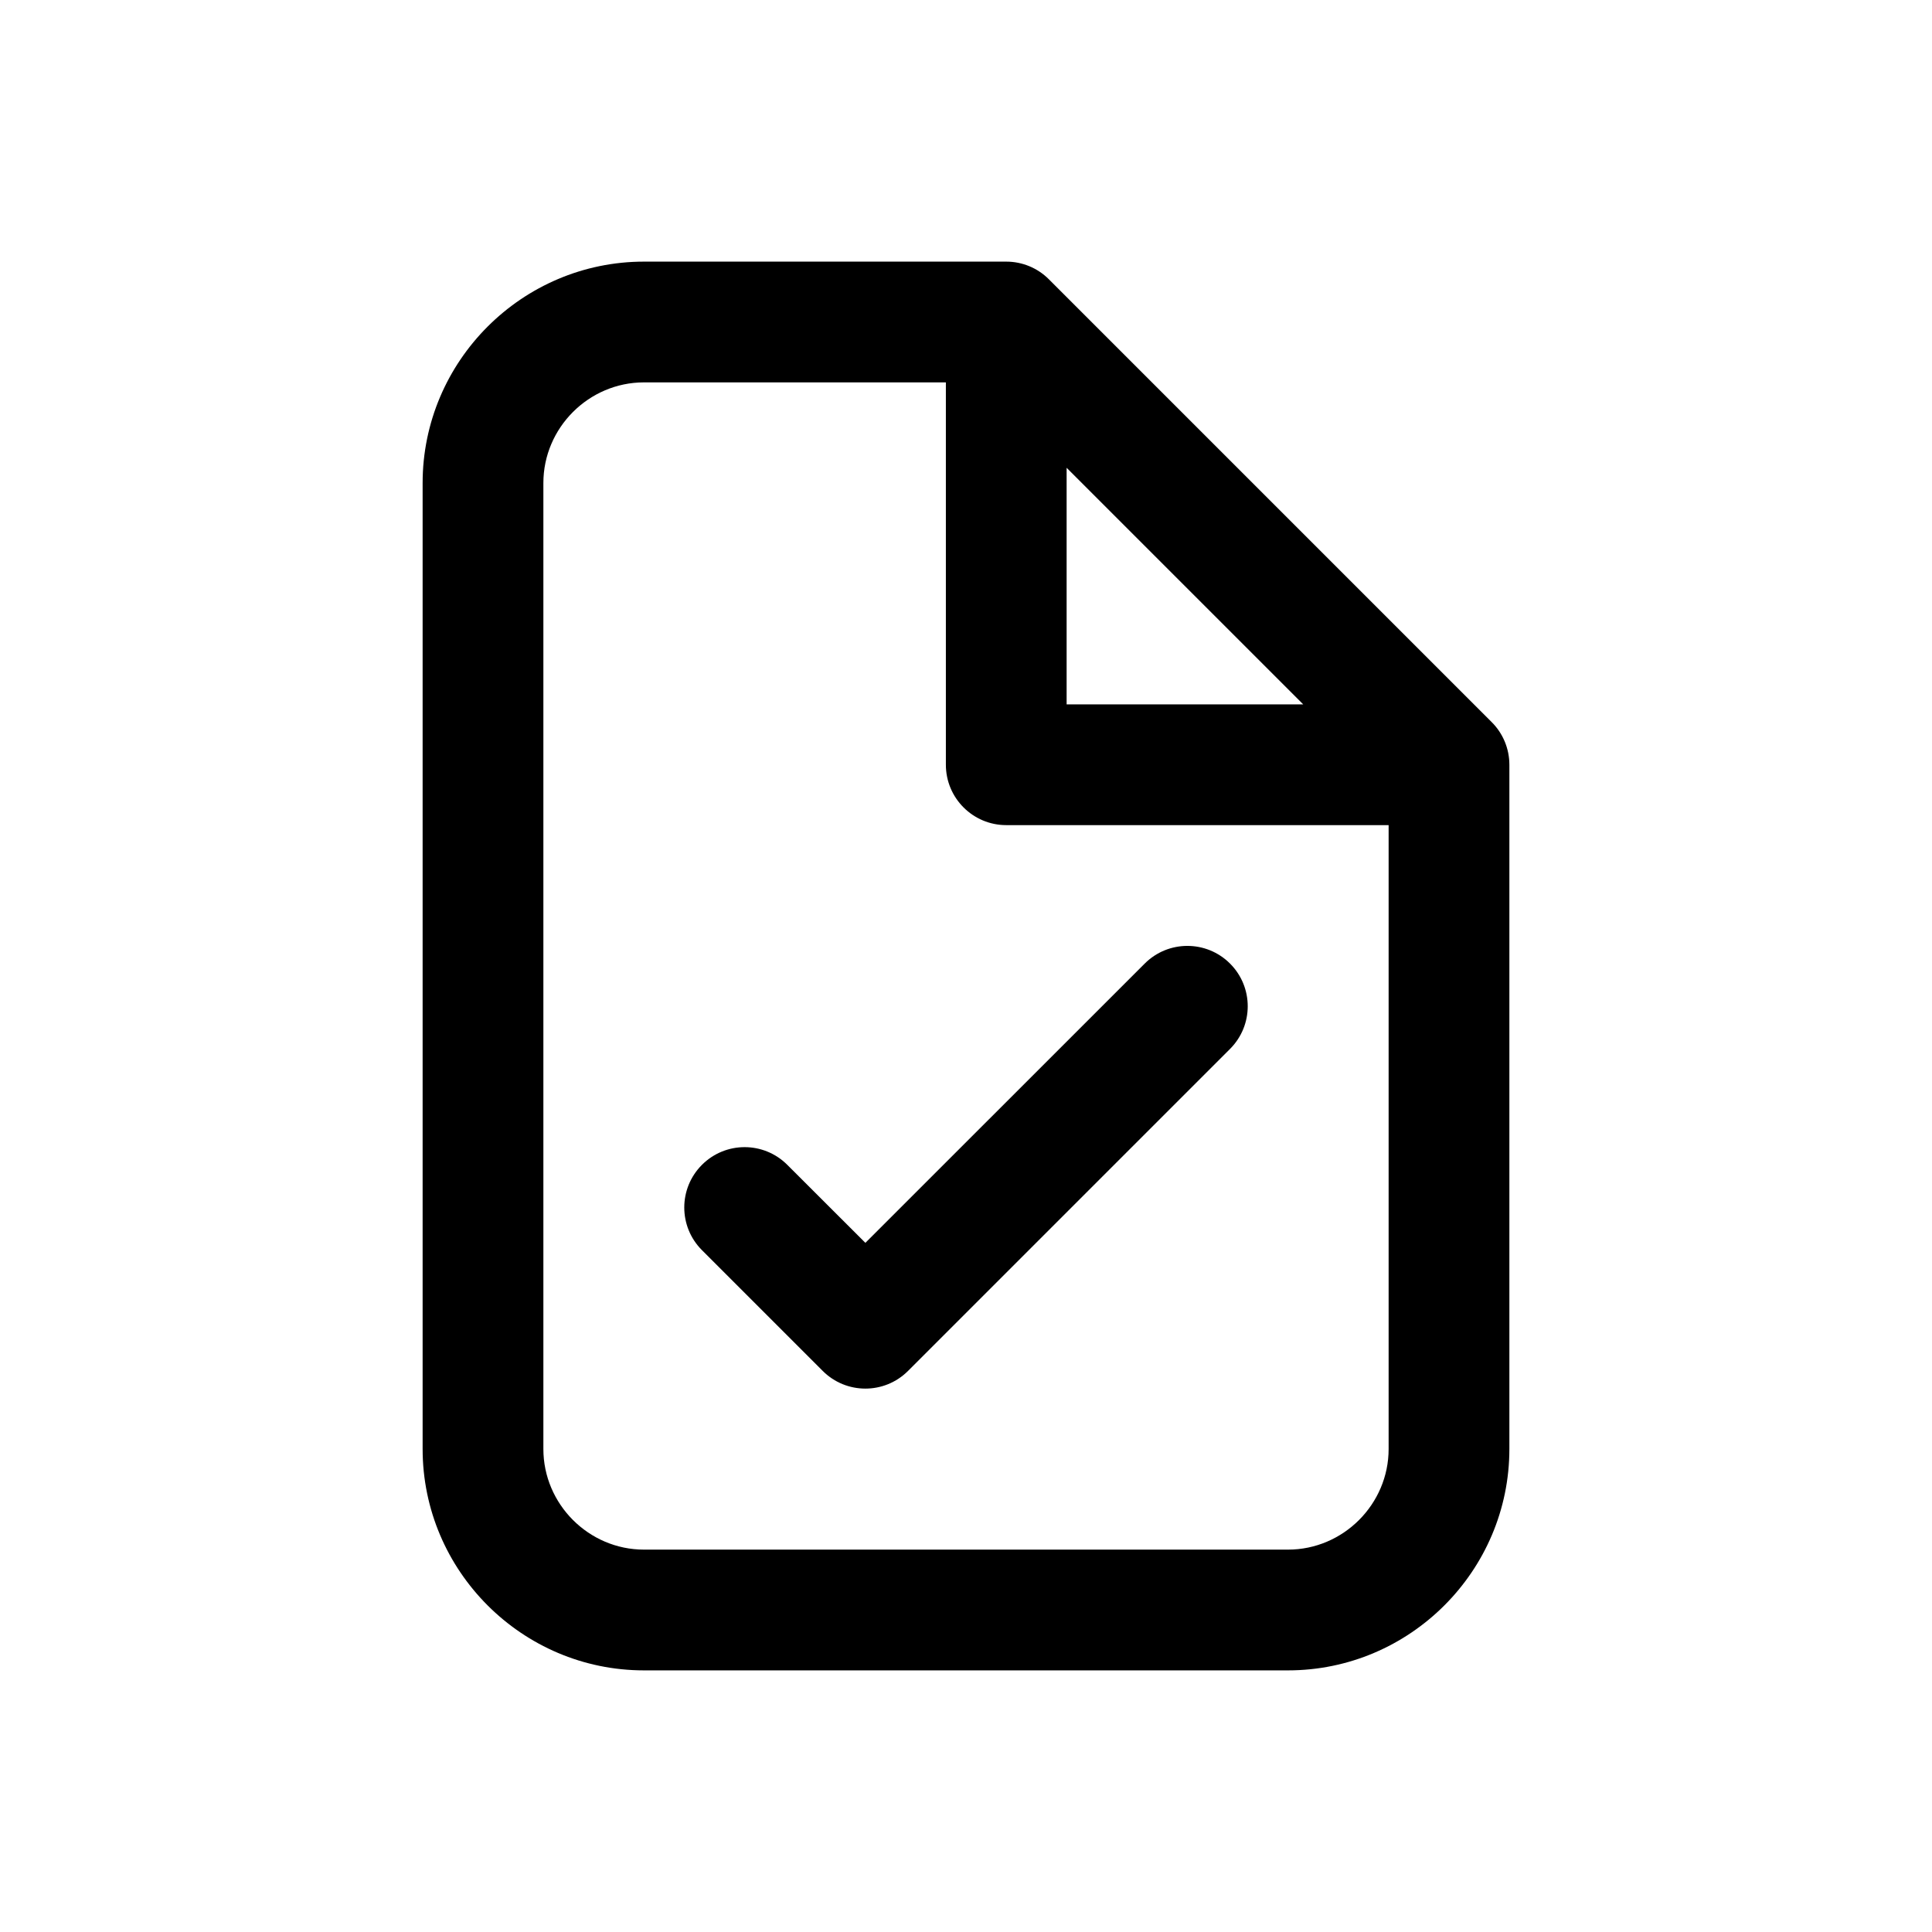
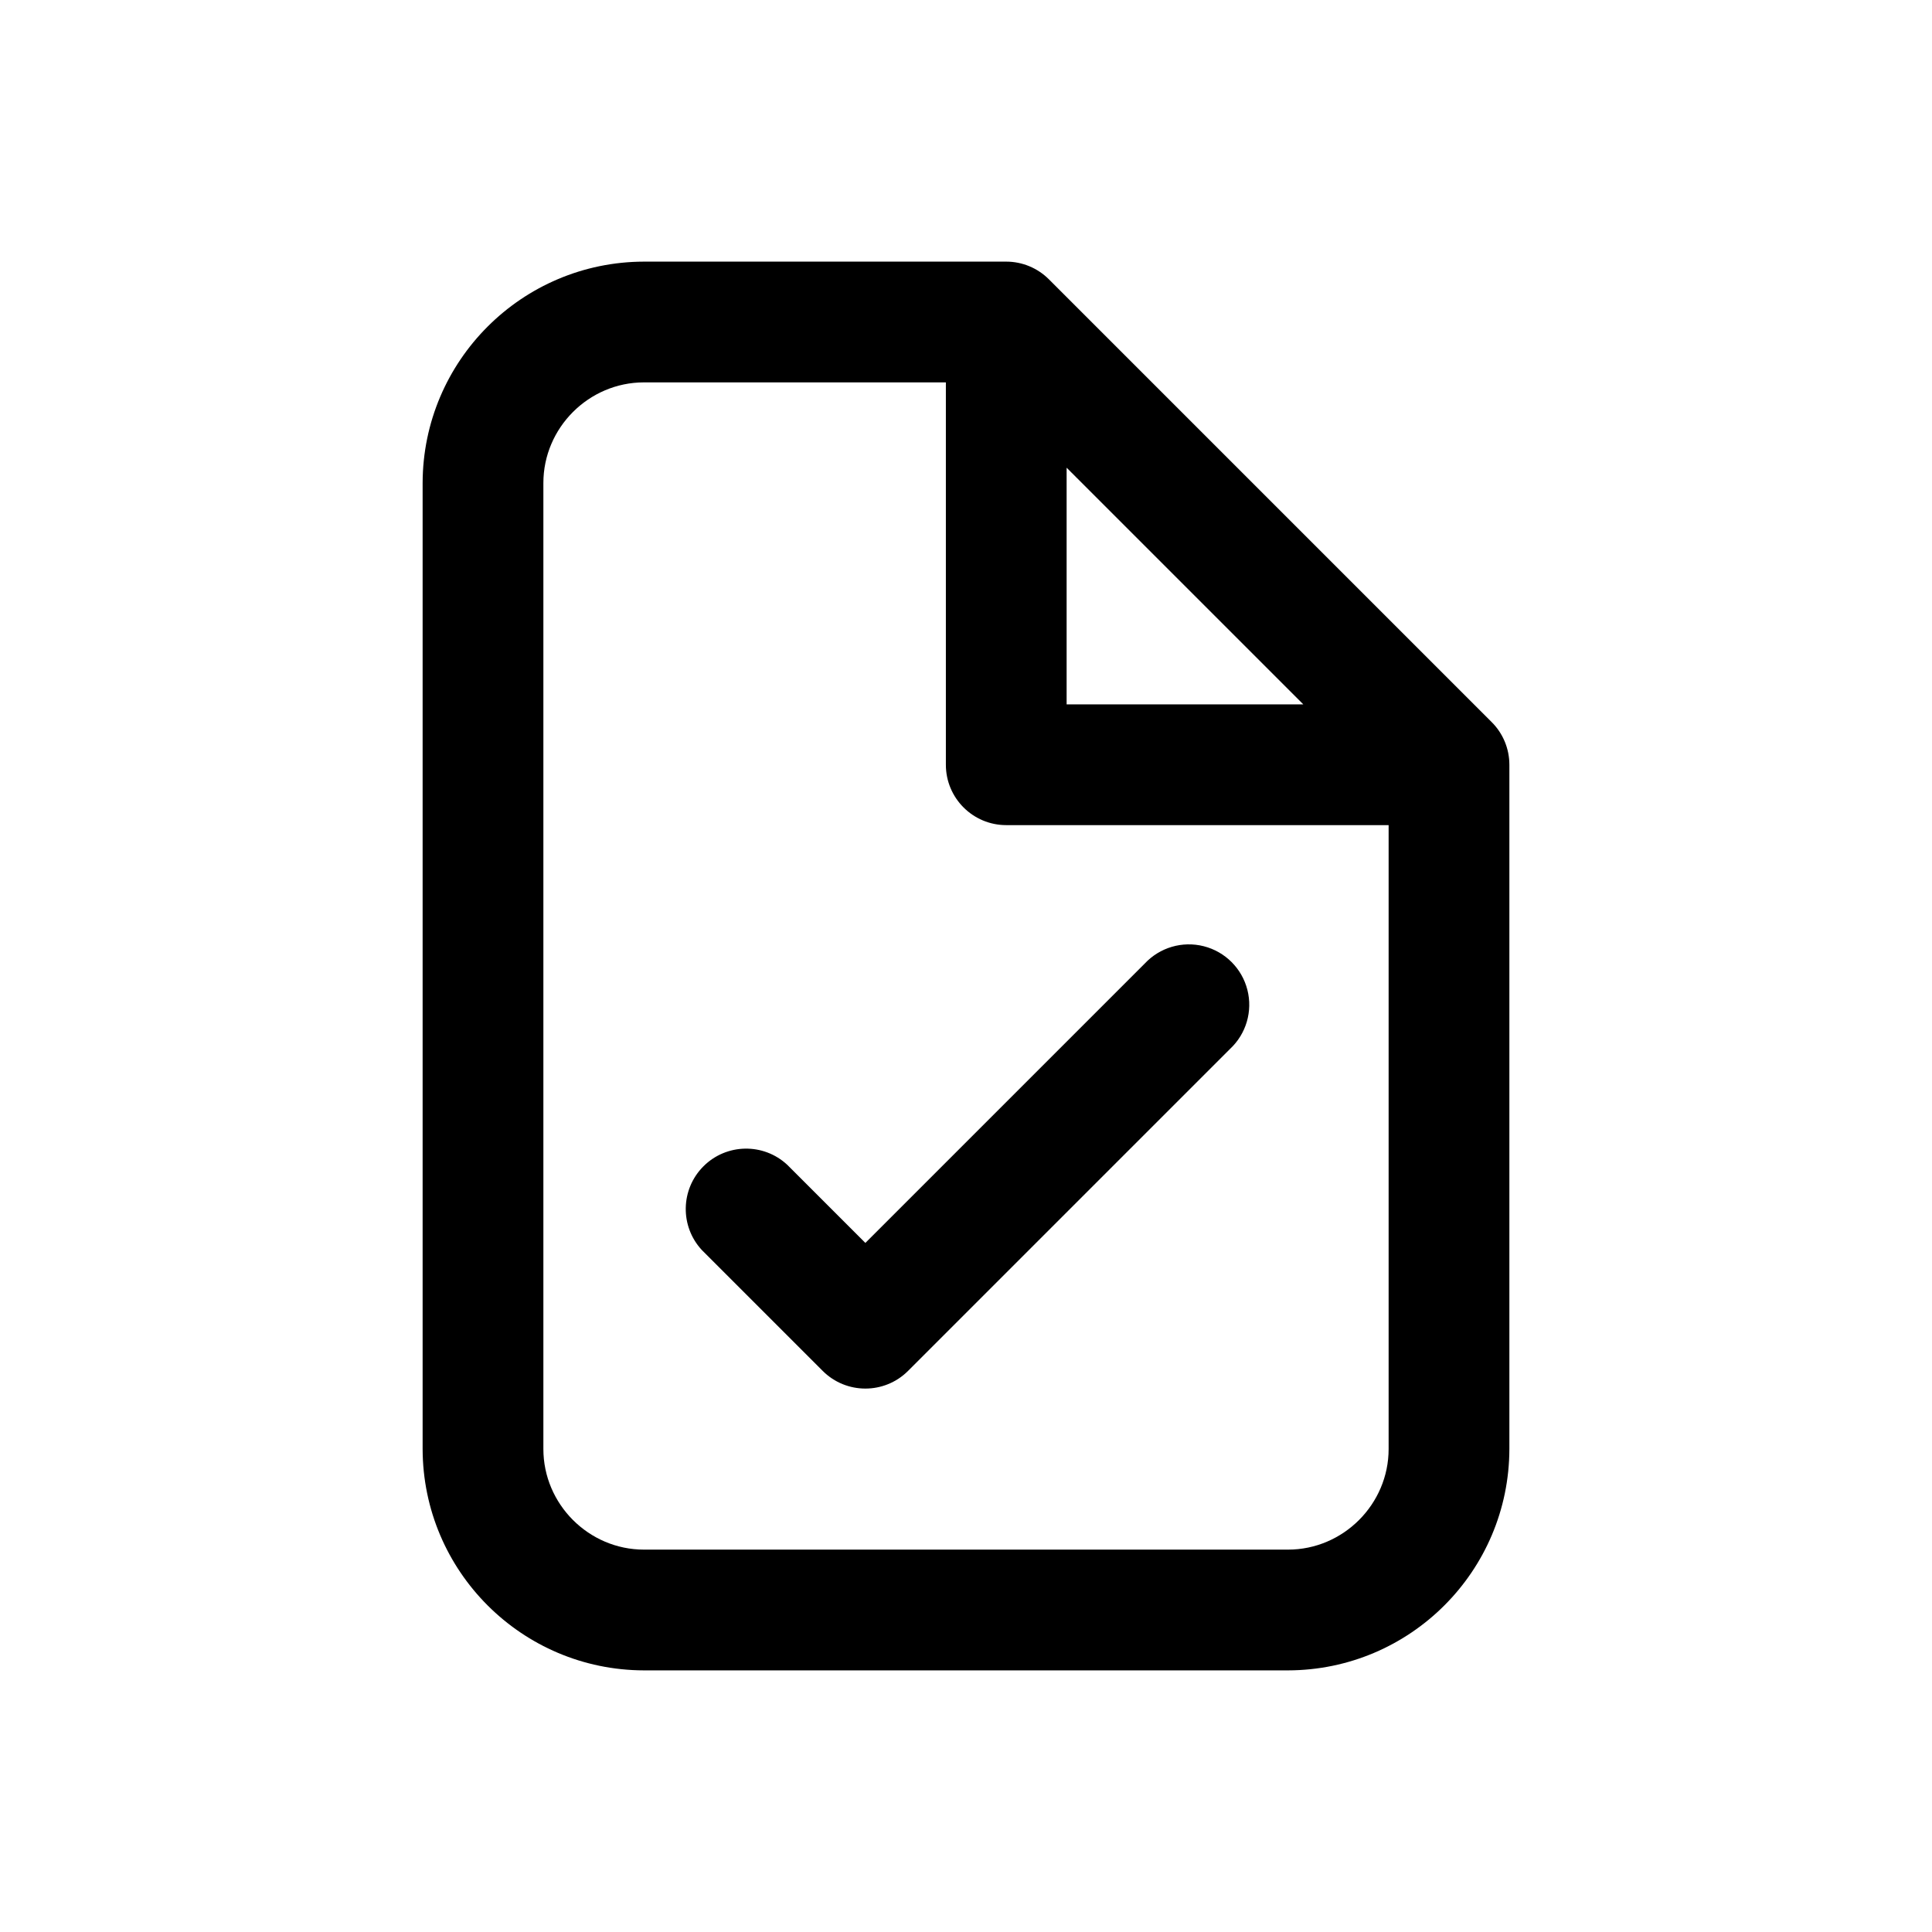
- <svg xmlns="http://www.w3.org/2000/svg" width="24" height="24" viewBox="0 0 24 24" fill="none">
-   <path fill-rule="evenodd" clip-rule="evenodd" d="M5.25 6C5.25 4.486 6.486 3.25 8 3.25H12.5C12.699 3.25 12.89 3.329 13.03 3.47L18.53 8.97C18.671 9.11 18.75 9.301 18.75 9.5V18C18.75 19.514 17.514 20.75 16 20.75H8C6.486 20.75 5.25 19.514 5.25 18V6ZM8 4.75C7.314 4.75 6.75 5.314 6.75 6V18C6.75 18.686 7.314 19.25 8 19.25H16C16.686 19.25 17.25 18.686 17.25 18V10.25H12.5C12.086 10.25 11.75 9.914 11.75 9.5V4.75H8ZM13.25 5.811L16.189 8.75H13.25V5.811ZM15.28 13.03C15.573 12.737 15.573 12.263 15.28 11.97C14.987 11.677 14.513 11.677 14.22 11.97L10.75 15.439L9.78 14.47C9.487 14.177 9.013 14.177 8.72 14.47C8.427 14.763 8.427 15.237 8.72 15.53L10.22 17.03C10.513 17.323 10.987 17.323 11.28 17.03L15.28 13.03Z" fill="black" />
+ <svg xmlns="http://www.w3.org/2000/svg" viewBox="0 0 24 24">
+   <g id="file-check">
+     <path fill-rule="evenodd" clip-rule="evenodd" d="M5.25 6A2.756 2.756 0 0 1 8 3.25h4.5a0.75 0.75 0 0 1 0.53 0.22l5.5 5.5c0.141 0.14 0.22 0.331 0.22 0.53V18A2.756 2.756 0 0 1 16 20.75H8A2.756 2.756 0 0 1 5.25 18zM8 4.75c-0.686 0-1.25 0.564-1.25 1.25v12c0 0.686 0.564 1.25 1.25 1.25h8c0.686 0 1.25-0.564 1.25-1.25v-7.75H12.5a0.75 0.75 0 0 1-0.75-0.75V4.75z m5.25 1.06l2.94 2.94h-2.94z m2.03 7.22a0.75 0.75 0 1 0-1.06-1.06l-3.47 3.47-0.97-0.97a0.75 0.75 0 0 0-1.06 1.06l1.5 1.5a0.75 0.75 0 0 0 1.06 0z" />
+   </g>
</svg>
